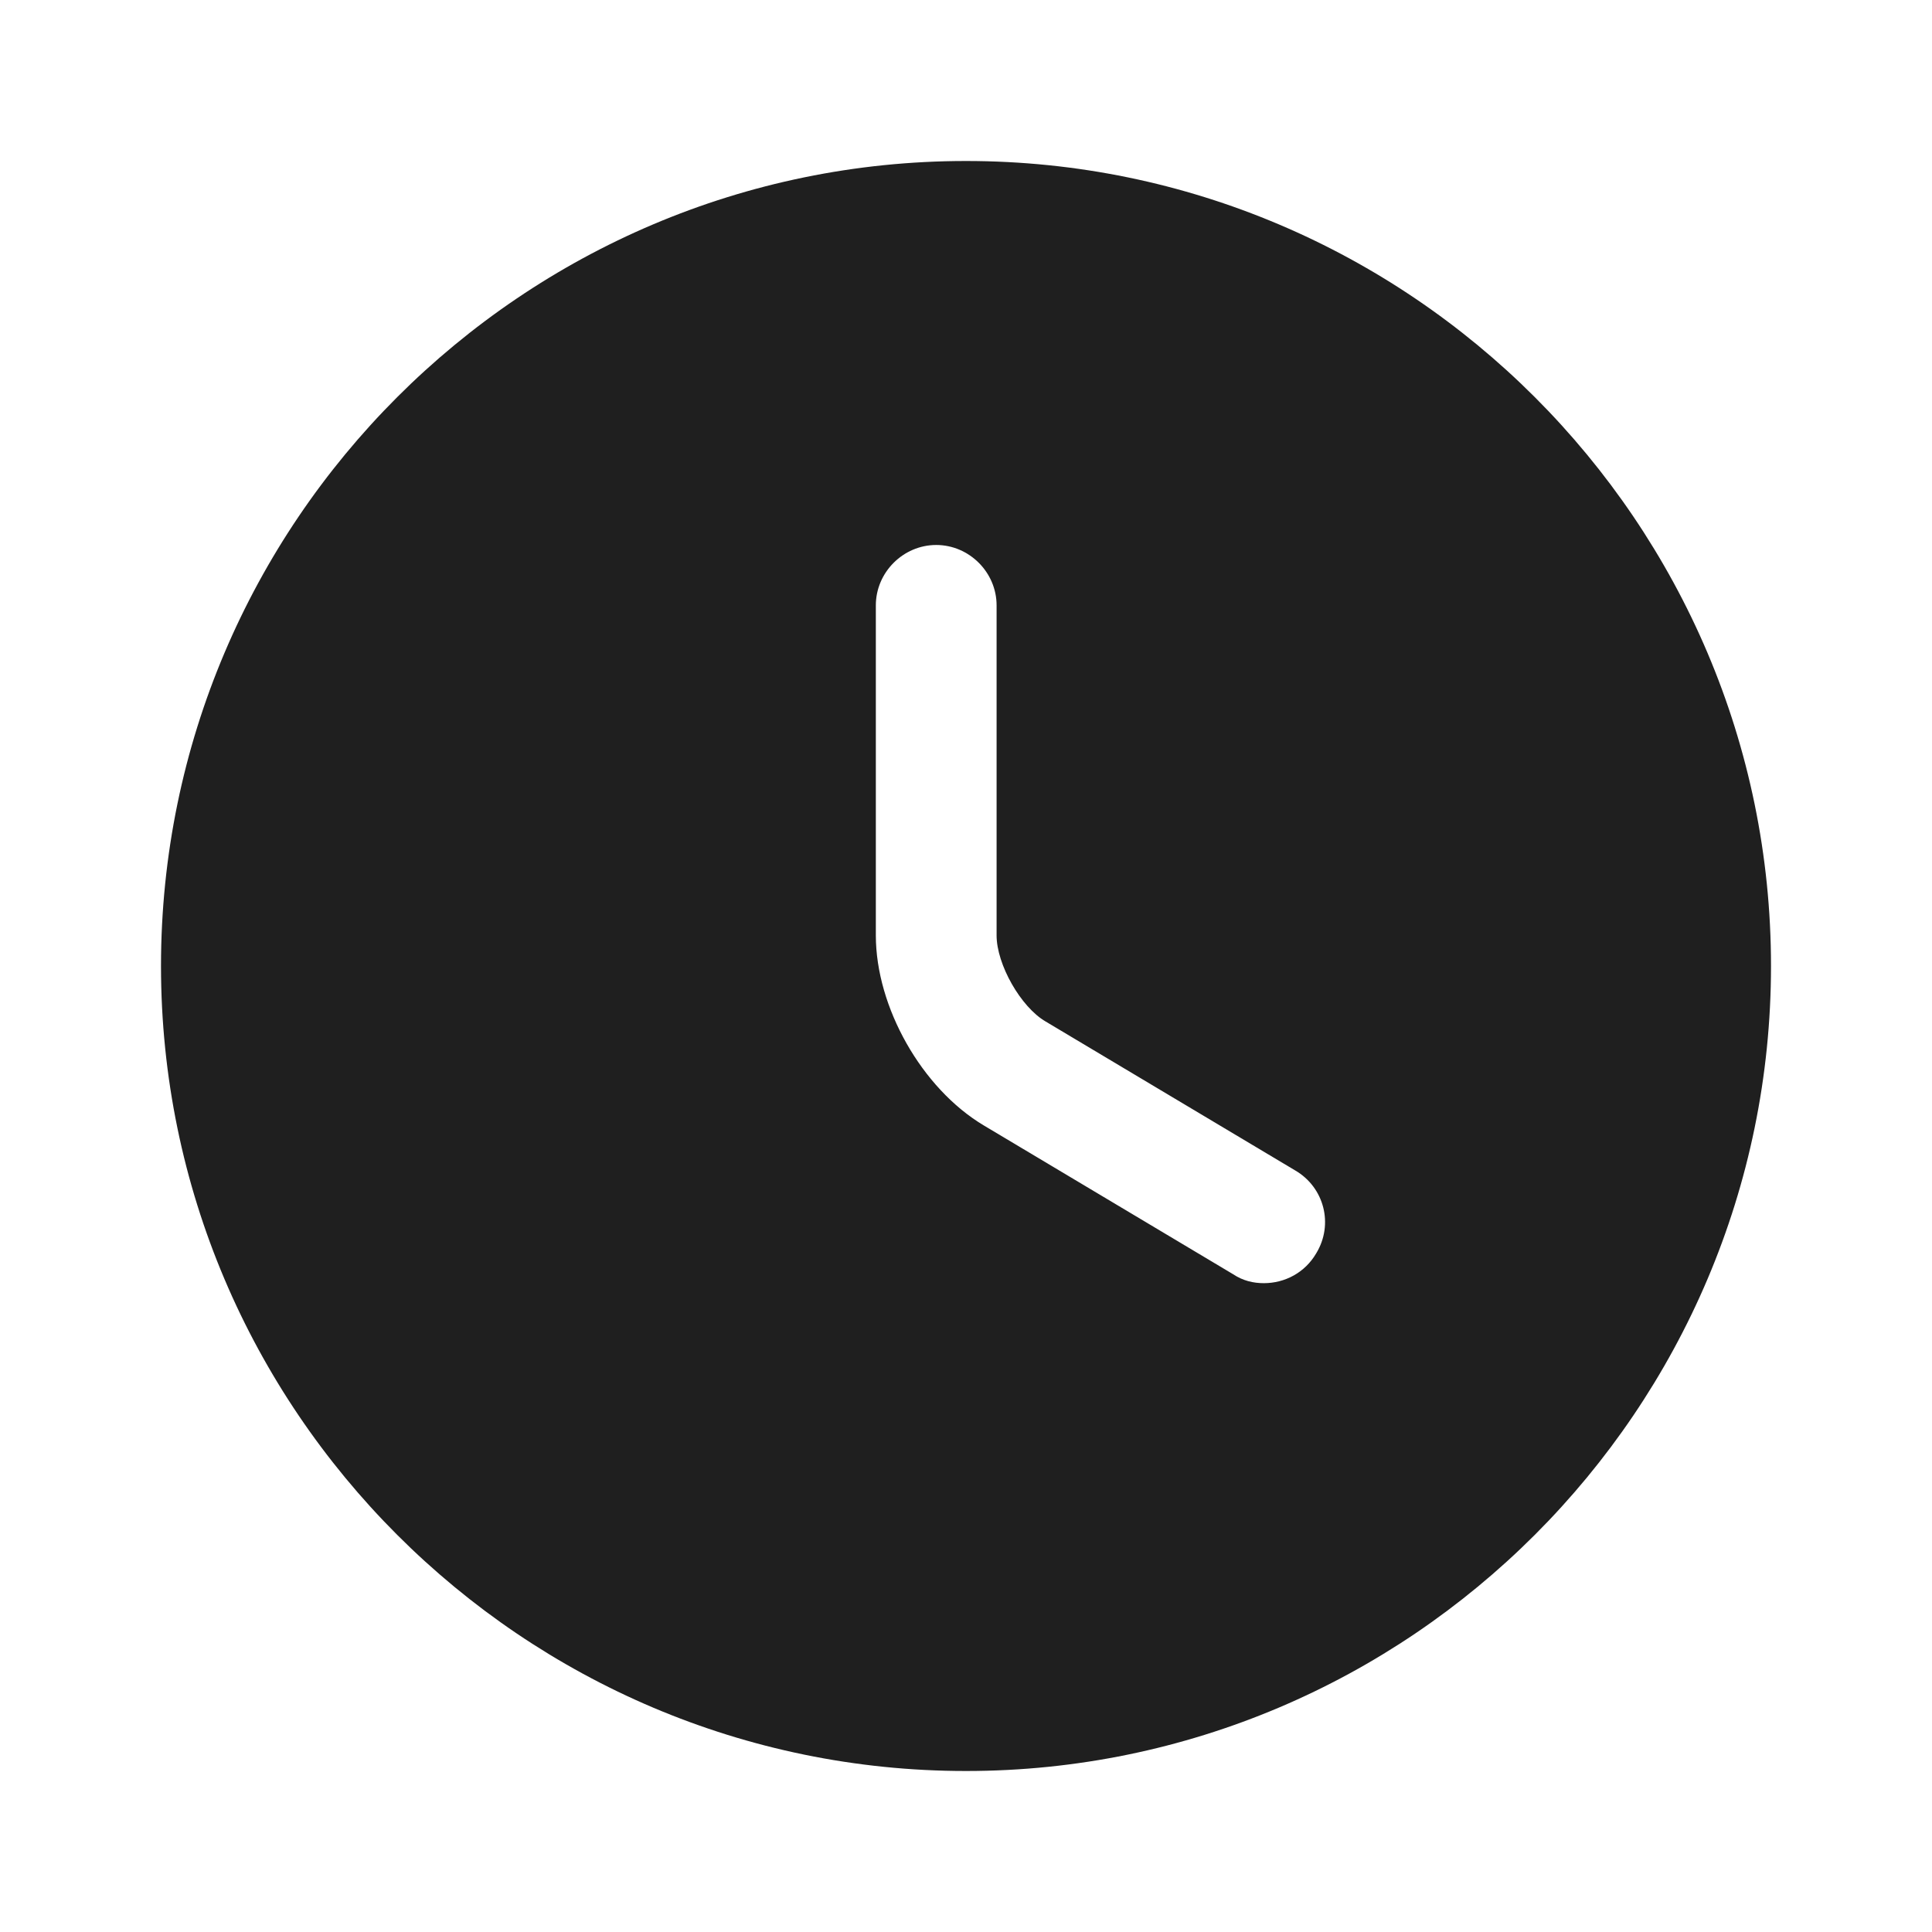
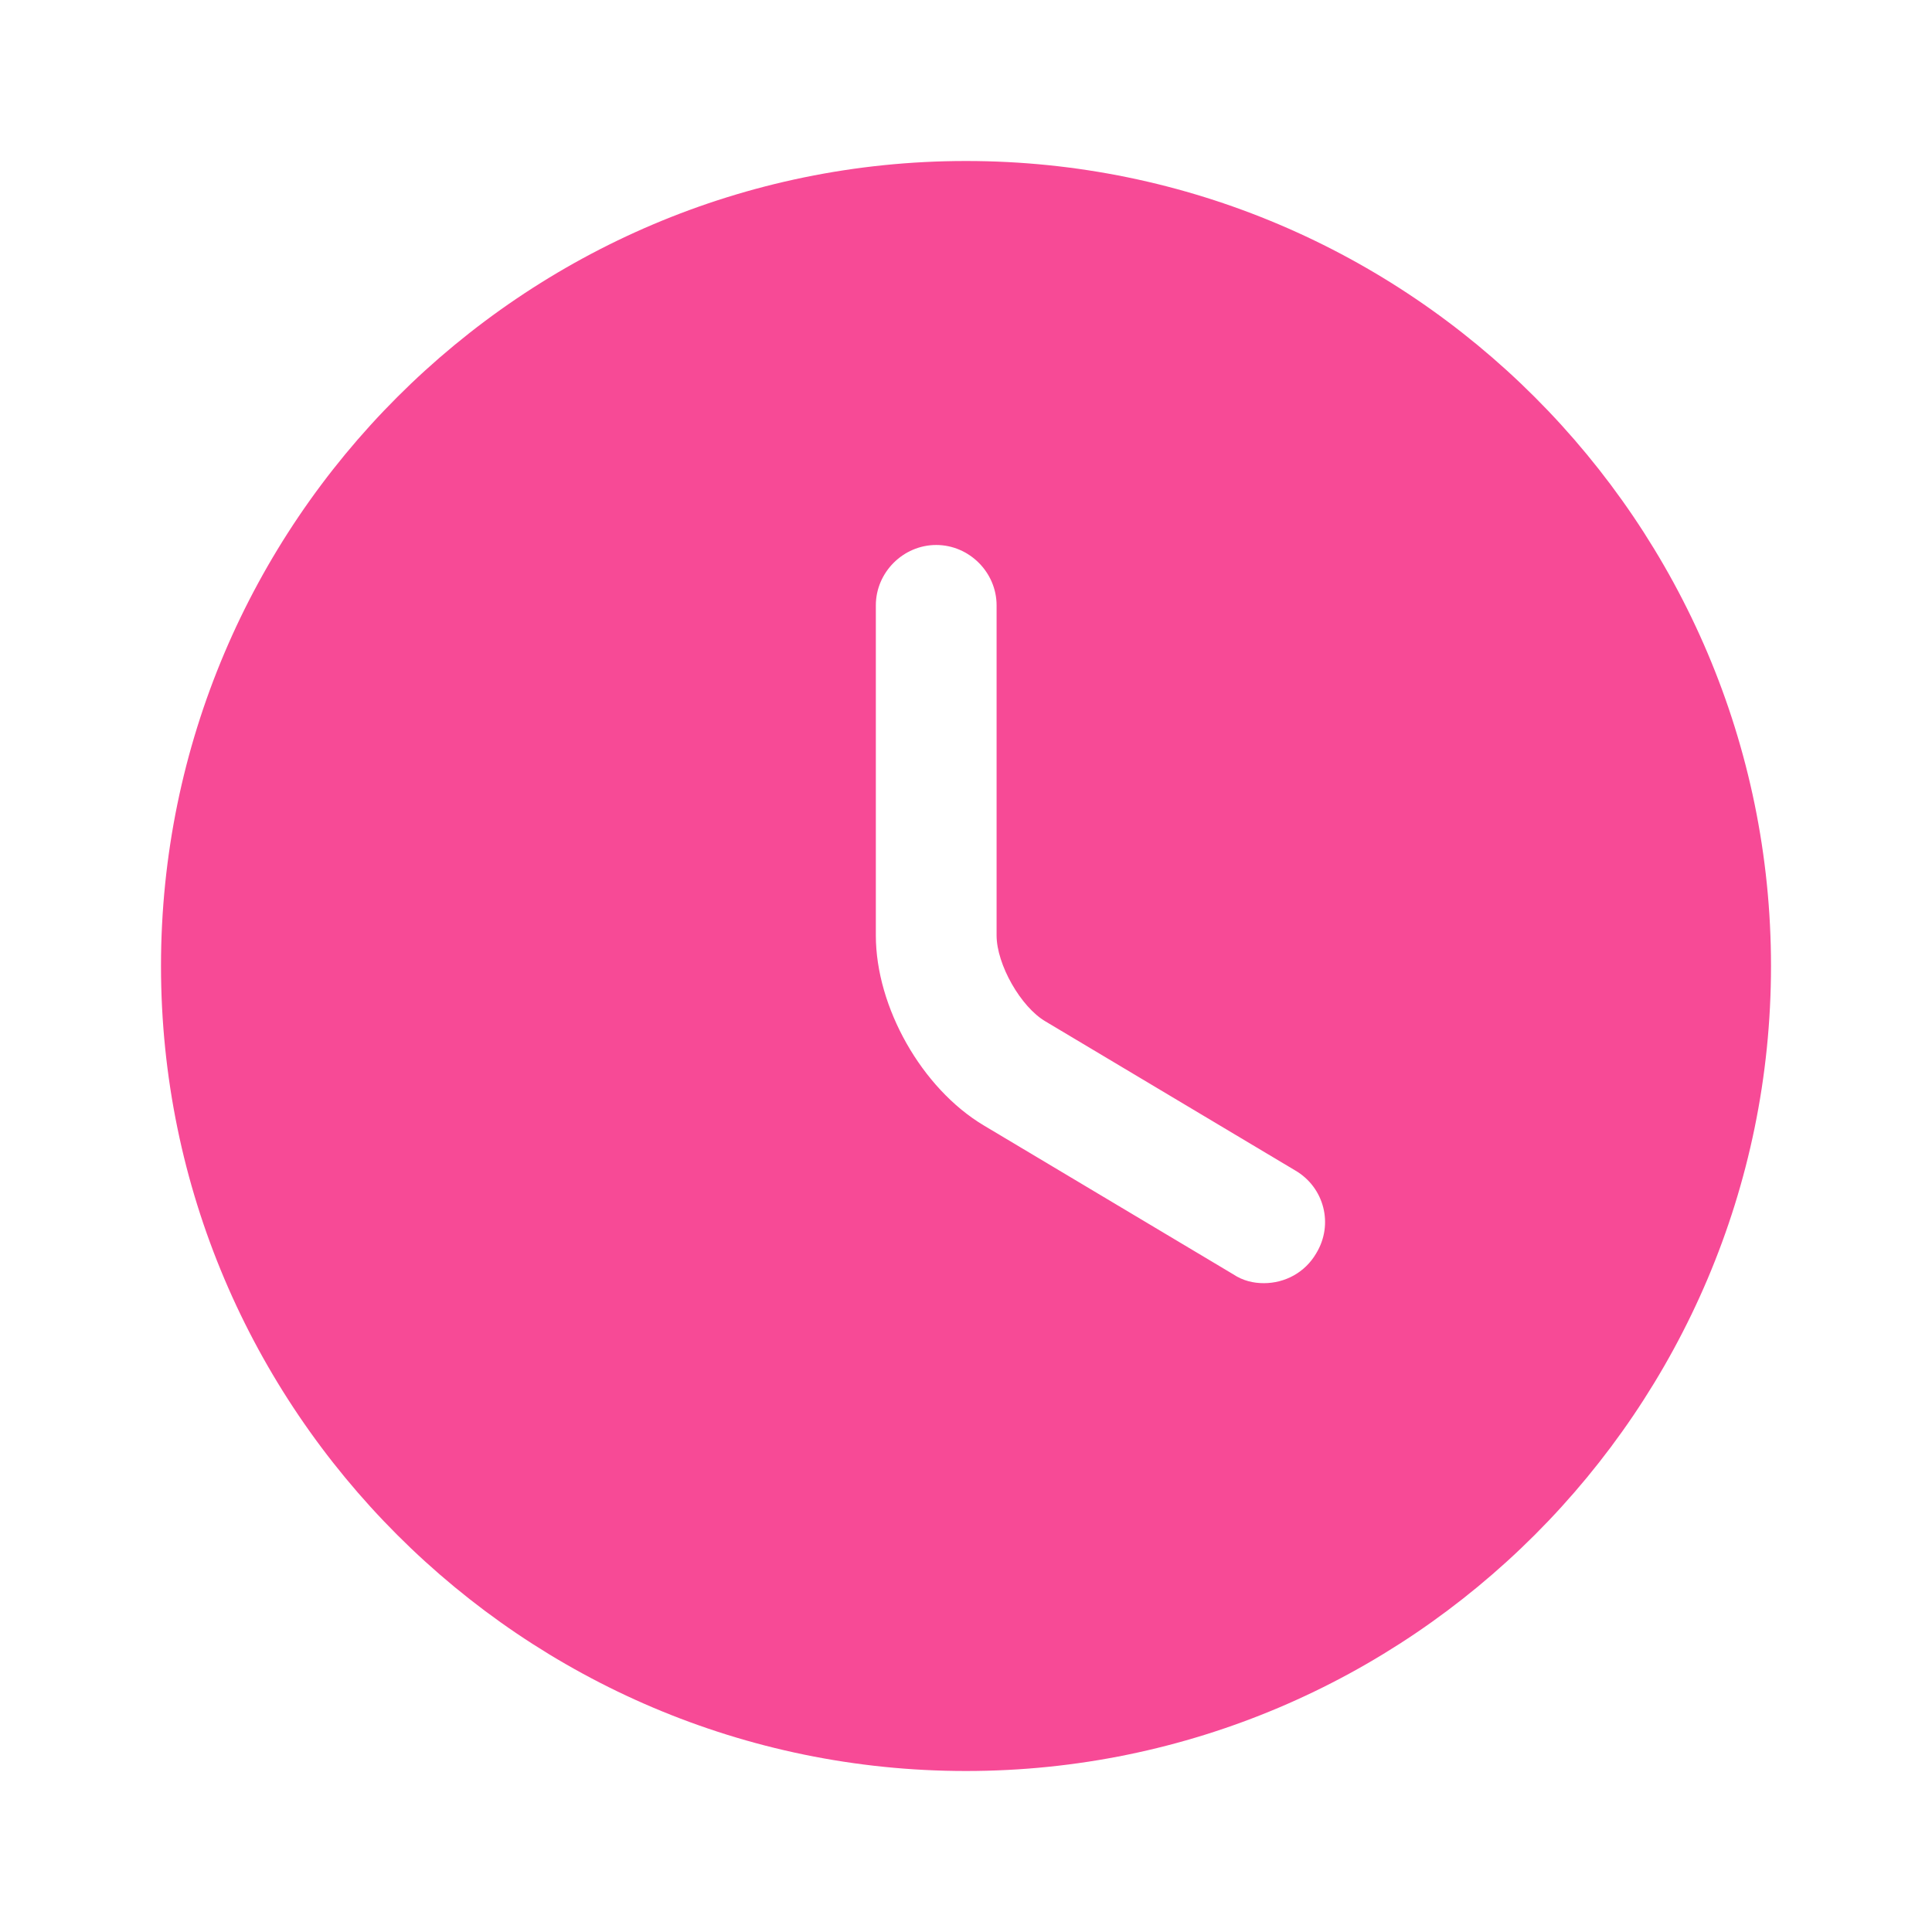
<svg xmlns="http://www.w3.org/2000/svg" width="24" height="24" viewBox="0 0 24 24" fill="none">
-   <path d="M12 2C6.49 2 2 6.49 2 12C2 17.51 6.49 22 12 22C17.51 22 22 17.51 22 12C22 6.49 17.51 2 12 2ZM16.35 15.57C16.21 15.81 15.96 15.94 15.7 15.94C15.57 15.94 15.44 15.91 15.32 15.83L12.22 13.98C11.45 13.52 10.88 12.51 10.88 11.62V7.52C10.88 7.11 11.22 6.77 11.63 6.77C12.04 6.77 12.38 7.11 12.38 7.52V11.62C12.38 11.98 12.68 12.51 12.99 12.69L16.09 14.54C16.45 14.75 16.57 15.21 16.35 15.57Z" fill="#1F1F1F" />
+   <path d="M12 2C6.49 2 2 6.49 2 12C2 17.51 6.49 22 12 22C17.51 22 22 17.51 22 12C22 6.49 17.51 2 12 2ZM16.35 15.57C16.21 15.81 15.96 15.94 15.7 15.94C15.57 15.94 15.44 15.91 15.32 15.83L12.22 13.98C11.45 13.52 10.88 12.51 10.88 11.62V7.52C10.88 7.11 11.22 6.77 11.63 6.77C12.04 6.77 12.38 7.11 12.38 7.52V11.62C12.38 11.98 12.68 12.51 12.99 12.69L16.09 14.54C16.45 14.75 16.57 15.21 16.35 15.57Z" fill="#F74A96" />
</svg>
